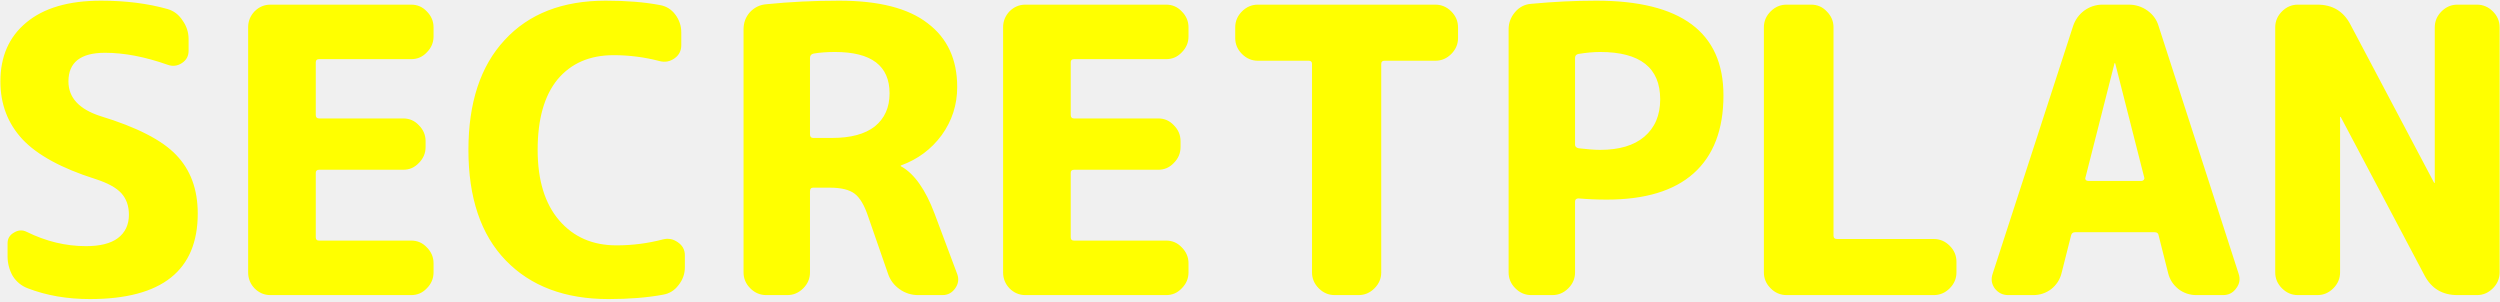
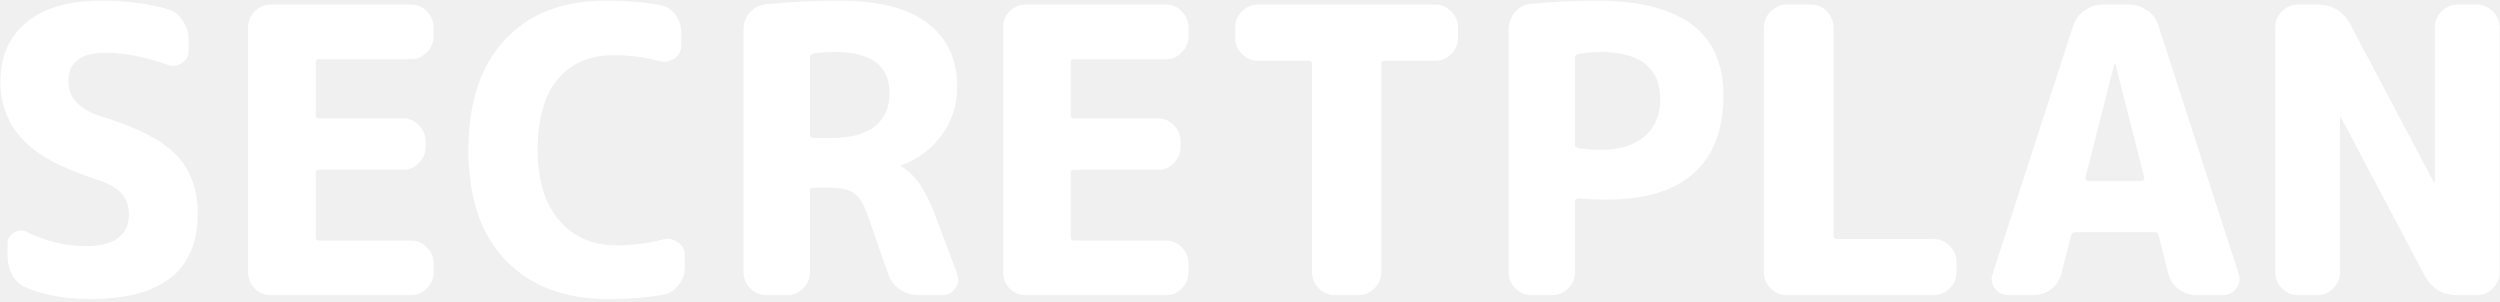
<svg xmlns="http://www.w3.org/2000/svg" fill="none" height="91" viewBox="0 0 754 91" width="754">
-   <path d="m28.68 53.96c-10.08-3.2-17.36-7.16-21.84-11.88-4.48-4.8-6.72-10.64-6.72-17.52 0-7.52 2.6-13.44 7.8-17.76 5.28-4.4 12.8-6.6 22.56-6.6 7.36 0 14.04.84 20.04 2.52 1.92.56 3.44 1.72 4.56 3.48 1.2 1.68 1.8 3.56 1.8 5.64v3.48c0 1.6-.68 2.84-2.04 3.72s-2.8 1.04-4.32.48c-6.8-2.4-13.08-3.6-18.84-3.6-7.36 0-11.04 2.88-11.04 8.64 0 4.88 3.2 8.36 9.6 10.44 11.04 3.36 18.68 7.28 22.92 11.76 4.32 4.48 6.48 10.36 6.48 17.64 0 17.2-10.84 25.8-32.52 25.8-6.88 0-13.12-1.08-18.72-3.24-1.92-.72-3.44-1.96-4.56-3.72-1.04-1.84-1.56-3.84-1.56-6v-3.84c0-1.44.64-2.52 1.92-3.24 1.28-.8 2.56-.88 3.84-.24 5.84 2.88 11.8 4.32 17.88 4.32 4.24 0 7.44-.8 9.6-2.4 2.24-1.68 3.36-4.04 3.36-7.08 0-2.64-.76-4.8-2.28-6.48s-4.16-3.12-7.92-4.32zm52.879 35.04c-1.84 0-3.44-.68-4.8-2.04-1.28-1.36-1.92-2.96-1.92-4.8v-73.92c0-1.84.64-3.44 1.92-4.8 1.36-1.36 2.96-2.04 4.8-2.04h42.48c1.84 0 3.4.68 4.68 2.04 1.36 1.36 2.04 2.96 2.04 4.8v2.76c0 1.84-.68 3.44-2.04 4.8-1.28 1.36-2.84 2.04-4.68 2.04h-27.84c-.64 0-.96.32-.96.96v15.84c0 .72.32 1.08.96 1.08h25.44c1.84 0 3.4.68 4.68 2.04 1.36 1.36 2.04 2.96 2.04 4.8v1.8c0 1.84-.68 3.44-2.04 4.8-1.28 1.36-2.84 2.04-4.68 2.04h-25.44c-.64 0-.96.32-.96.96v19.44c0 .64.32.96.96.96h27.84c1.84 0 3.4.68 4.68 2.04 1.36 1.36 2.04 2.96 2.04 4.8v2.76c0 1.84-.68 3.44-2.04 4.8-1.28 1.36-2.84 2.04-4.68 2.04zm101.956 1.2c-13.12 0-23.44-3.88-30.96-11.64s-11.28-18.88-11.28-33.36c0-14.24 3.64-25.28 10.92-33.12 7.28-7.92 17.44-11.88 30.48-11.88 6.24 0 11.68.44 16.32 1.32 1.92.32 3.48 1.28 4.68 2.88 1.2 1.6 1.8 3.4 1.8 5.4v3.84c0 1.68-.68 3-2.04 3.96s-2.84 1.24-4.44.84c-4.56-1.2-9.2-1.8-13.92-1.8-7.2 0-12.84 2.44-16.92 7.32-4 4.88-6 11.96-6 21.24 0 9.12 2.16 16.2 6.48 21.24s10.08 7.56 17.28 7.56c4.8 0 9.48-.6 14.04-1.8 1.6-.4 3.08-.12 4.44.84 1.44.96 2.16 2.28 2.16 3.96v3.6c0 2-.64 3.8-1.92 5.4-1.2 1.6-2.76 2.56-4.68 2.88-4.72.88-10.2 1.32-16.44 1.32zm60.778-72.72v23.04c0 .72.32 1.08.96 1.08h5.76c5.6 0 9.88-1.16 12.84-3.48 2.96-2.4 4.44-5.72 4.44-9.96 0-8.32-5.48-12.48-16.44-12.48-2.48 0-4.64.16-6.48.48-.72.16-1.08.6-1.08 1.32zm-13.2 71.52c-1.84 0-3.44-.68-4.8-2.04s-2.04-2.96-2.04-4.8v-73.32c0-2.0.64-3.72 1.92-5.16 1.36-1.44 3-2.24 4.92-2.4 7.12-.72 14.44-1.08 21.96-1.08 12 0 20.92 2.28 26.76 6.84 5.92 4.48 8.88 10.88 8.88 19.2 0 5.36-1.56 10.2-4.68 14.52-3.12 4.24-7.2 7.28-12.24 9.12-.08 0-.12.04-.12.12 0 .16.08.24.24.24 3.92 2.24 7.24 6.96 9.96 14.16l6.84 18.24c.56 1.52.36 2.96-.6 4.32s-2.24 2.04-3.84 2.04h-7.32c-2.08 0-3.96-.6-5.64-1.8s-2.84-2.76-3.48-4.68l-6-17.28c-1.12-3.36-2.48-5.64-4.08-6.84s-4.08-1.8-7.44-1.8h-5.04c-.64 0-.96.36-.96 1.08v24.48c0 1.84-.68 3.44-2.04 4.8s-2.96 2.04-4.8 2.04zm78.161 0c-1.84 0-3.44-.68-4.8-2.04-1.28-1.36-1.92-2.96-1.92-4.8v-73.92c0-1.84.64-3.44 1.92-4.8 1.36-1.36 2.96-2.04 4.8-2.04h42.48c1.84 0 3.4.68 4.68 2.04 1.36 1.36 2.04 2.96 2.04 4.8v2.76c0 1.84-.68 3.44-2.04 4.8-1.28 1.36-2.84 2.04-4.68 2.04h-27.84c-.64 0-.96.32-.96.96v15.84c0 .72.32 1.08.96 1.08h25.44c1.84 0 3.4.68 4.68 2.04 1.36 1.36 2.04 2.96 2.04 4.8v1.8c0 1.84-.68 3.44-2.04 4.8-1.28 1.36-2.84 2.04-4.68 2.04h-25.44c-.64 0-.96.32-.96.96v19.44c0 .64.32.96.96.96h27.84c1.84 0 3.4.68 4.68 2.04 1.36 1.36 2.04 2.96 2.04 4.8v2.76c0 1.84-.68 3.44-2.04 4.8-1.28 1.36-2.84 2.04-4.68 2.04zm70.128-70.68c-1.84 0-3.44-.68-4.8-2.04s-2.04-2.96-2.04-4.8v-3.24c0-1.84.68-3.44 2.04-4.8 1.36-1.36 2.96-2.04 4.8-2.04h53.52c1.84 0 3.44.68 4.8 2.04 1.36 1.36 2.04 2.96 2.04 4.8v3.24c0 1.84-.68 3.44-2.04 4.8s-2.96 2.04-4.8 2.04h-15.36c-.64 0-.96.32-.96.96v62.88c0 1.84-.68 3.44-2.04 4.8s-2.96 2.04-4.8 2.04h-7.2c-1.84 0-3.44-.68-4.8-2.04s-2.04-2.96-2.04-4.8v-62.88c0-.64-.32-.96-.96-.96zm95.653-.84v26.16c0 .56.36.92 1.08 1.08 2.72.32 4.88.48 6.48.48 5.76 0 10.2-1.32 13.32-3.96 3.2-2.72 4.8-6.48 4.8-11.28 0-9.52-6.04-14.28-18.12-14.28-2 0-4.2.2-6.6.6-.64.16-.96.56-.96 1.2zm-13.2 71.52c-1.84 0-3.44-.68-4.8-2.04s-2.04-2.96-2.04-4.8v-73.32c0-1.92.64-3.64 1.92-5.16s2.88-2.36 4.8-2.52c6.8-.64 13.36-.96 19.68-.96 25.6 0 38.4 9.52 38.4 28.56 0 10.32-3 18.16-9 23.52-5.92 5.28-14.64 7.92-26.16 7.92-3.04 0-5.88-.12-8.52-.36-.72 0-1.08.32-1.08.96v21.36c0 1.84-.68 3.44-2.04 4.8s-2.96 2.04-4.8 2.04zm76.992 0c-1.84 0-3.44-.68-4.8-2.04s-2.04-2.96-2.04-4.8v-73.92c0-1.84.68-3.44 2.04-4.8 1.36-1.36 2.96-2.04 4.8-2.04h7.44c1.84 0 3.4.68 4.68 2.04 1.36 1.36 2.04 2.96 2.04 4.8v62.88c0 .64.36.96 1.08.96h29.16c1.84 0 3.44.68 4.8 2.04s2.04 2.96 2.04 4.8v3.24c0 1.84-.68 3.44-2.04 4.8s-2.96 2.04-4.8 2.04zm98.891-69.84-8.76 34.44c-.08.24-.04.48.12.72.24.16.48.24.72.24h16.08c.24 0 .44-.08.6-.24.24-.24.32-.48.24-.72l-8.76-34.44c0-.08-.04-.12-.12-.12s-.12.04-.12.12zm-32.04 69.84c-1.68 0-3.04-.68-4.08-2.04-.96-1.36-1.16-2.84-.6-4.44l24.24-74.64c.64-1.92 1.76-3.48 3.36-4.68 1.68-1.2 3.52-1.8 5.52-1.8h7.92c2.08 0 3.96.6 5.64 1.8 1.68 1.2 2.8 2.76 3.36 4.68l24.12 74.64c.56 1.6.32 3.08-.72 4.44-.96 1.36-2.28 2.04-3.96 2.04h-8.04c-2 0-3.8-.6-5.4-1.8-1.6-1.28-2.64-2.88-3.12-4.8l-2.88-11.4c-.08-.64-.48-.96-1.2-.96h-24c-.64 0-1.04.32-1.2.96l-2.88 11.4c-.48 1.92-1.52 3.52-3.12 4.8-1.6 1.2-3.4 1.8-5.4 1.8zm87.368 0c-1.84 0-3.44-.68-4.8-2.04s-2.04-2.96-2.04-4.8v-73.92c0-1.84.68-3.44 2.04-4.8 1.36-1.36 2.96-2.04 4.8-2.04h5.88c4.56 0 7.88 2 9.96 6l25.2 47.64c0 .08.04.12.12.12s.12-.04.12-.12v-46.8c0-1.84.68-3.44 2.04-4.8 1.36-1.36 2.96-2.04 4.8-2.04h5.88c1.84 0 3.44.68 4.8 2.04 1.36 1.36 2.04 2.96 2.04 4.8v73.92c0 1.84-.68 3.44-2.04 4.8s-2.96 2.04-4.8 2.04h-5.88c-4.56 0-7.88-2-9.96-6l-25.2-47.64c0-.08-.04-.12-.12-.12s-.12.04-.12.12v46.8c0 1.84-.68 3.44-2.04 4.8s-2.96 2.04-4.8 2.04z" fill="#ff0" />
+   <path d="m28.68 53.96c-10.08-3.2-17.36-7.16-21.84-11.88-4.48-4.8-6.72-10.64-6.72-17.52 0-7.52 2.6-13.44 7.8-17.76 5.28-4.4 12.8-6.6 22.56-6.6 7.36 0 14.04.84 20.04 2.52 1.92.56 3.44 1.72 4.56 3.48 1.2 1.68 1.8 3.56 1.8 5.64v3.48c0 1.6-.68 2.84-2.04 3.72s-2.8 1.04-4.32.48c-6.8-2.4-13.08-3.6-18.84-3.6-7.36 0-11.04 2.88-11.04 8.64 0 4.88 3.2 8.36 9.6 10.44 11.04 3.36 18.68 7.28 22.92 11.76 4.32 4.48 6.48 10.36 6.48 17.64 0 17.2-10.84 25.8-32.52 25.8-6.88 0-13.12-1.08-18.72-3.24-1.92-.72-3.44-1.96-4.56-3.72-1.04-1.84-1.56-3.84-1.56-6v-3.84c0-1.44.64-2.52 1.92-3.24 1.28-.8 2.56-.88 3.84-.24 5.84 2.88 11.8 4.32 17.88 4.32 4.24 0 7.44-.8 9.6-2.4 2.24-1.68 3.36-4.04 3.36-7.08 0-2.64-.76-4.8-2.28-6.48s-4.16-3.12-7.92-4.32zm52.879 35.04c-1.84 0-3.44-.68-4.8-2.04-1.28-1.36-1.92-2.96-1.92-4.8v-73.92c0-1.84.64-3.44 1.92-4.8 1.36-1.36 2.96-2.04 4.8-2.04h42.48c1.84 0 3.4.68 4.68 2.04 1.36 1.36 2.04 2.96 2.04 4.8v2.76c0 1.84-.68 3.44-2.04 4.8-1.28 1.36-2.84 2.04-4.68 2.04h-27.84c-.64 0-.96.32-.96.96v15.84c0 .72.32 1.08.96 1.08h25.44c1.84 0 3.4.68 4.68 2.04 1.36 1.36 2.04 2.96 2.04 4.8v1.8c0 1.84-.68 3.44-2.04 4.8-1.28 1.36-2.84 2.04-4.68 2.04h-25.44c-.64 0-.96.32-.96.96v19.44c0 .64.32.96.96.96h27.84c1.84 0 3.4.68 4.68 2.04 1.36 1.36 2.04 2.96 2.04 4.8v2.76c0 1.84-.68 3.44-2.04 4.8-1.28 1.36-2.84 2.04-4.68 2.04zm101.956 1.2c-13.12 0-23.44-3.88-30.96-11.64s-11.28-18.88-11.28-33.36c0-14.24 3.64-25.28 10.92-33.12 7.28-7.92 17.44-11.88 30.48-11.88 6.24 0 11.68.44 16.32 1.32 1.92.32 3.48 1.28 4.68 2.88 1.2 1.6 1.8 3.4 1.8 5.4v3.84c0 1.68-.68 3-2.04 3.96s-2.84 1.24-4.44.84c-4.56-1.2-9.2-1.8-13.92-1.8-7.2 0-12.84 2.44-16.92 7.32-4 4.88-6 11.96-6 21.24 0 9.12 2.16 16.2 6.48 21.24s10.08 7.56 17.28 7.56c4.8 0 9.48-.6 14.04-1.8 1.6-.4 3.08-.12 4.44.84 1.44.96 2.16 2.28 2.16 3.96v3.6c0 2-.64 3.8-1.92 5.4-1.2 1.6-2.76 2.56-4.68 2.88-4.72.88-10.2 1.32-16.44 1.32zm60.778-72.72v23.04c0 .72.32 1.08.96 1.08h5.76c5.6 0 9.88-1.16 12.84-3.48 2.96-2.4 4.44-5.72 4.44-9.96 0-8.32-5.48-12.48-16.44-12.48-2.48 0-4.64.16-6.48.48-.72.16-1.08.6-1.08 1.32zm-13.2 71.52c-1.84 0-3.44-.68-4.8-2.04s-2.04-2.96-2.04-4.8v-73.32c0-2.0.64-3.72 1.92-5.16 1.36-1.44 3-2.24 4.92-2.4 7.12-.72 14.44-1.08 21.96-1.08 12 0 20.92 2.28 26.76 6.84 5.92 4.48 8.88 10.88 8.88 19.2 0 5.36-1.56 10.2-4.68 14.52-3.12 4.24-7.2 7.28-12.24 9.12-.08 0-.12.04-.12.12 0 .16.08.24.24.24 3.92 2.24 7.24 6.96 9.96 14.16l6.84 18.24c.56 1.52.36 2.96-.6 4.32s-2.24 2.04-3.84 2.04h-7.32c-2.08 0-3.96-.6-5.64-1.8s-2.84-2.76-3.48-4.68l-6-17.28c-1.12-3.36-2.48-5.64-4.08-6.84s-4.08-1.8-7.44-1.8h-5.04c-.64 0-.96.36-.96 1.08v24.48c0 1.84-.68 3.44-2.04 4.8s-2.96 2.04-4.8 2.04zm78.161 0c-1.84 0-3.44-.68-4.8-2.04-1.28-1.36-1.92-2.96-1.92-4.8v-73.92c0-1.84.64-3.44 1.92-4.8 1.36-1.36 2.96-2.04 4.8-2.04h42.48c1.84 0 3.4.68 4.68 2.04 1.36 1.36 2.04 2.96 2.04 4.8v2.76c0 1.84-.68 3.44-2.04 4.8-1.28 1.36-2.84 2.04-4.68 2.04h-27.84c-.64 0-.96.32-.96.96v15.84c0 .72.32 1.08.96 1.08h25.44c1.84 0 3.4.68 4.68 2.04 1.36 1.36 2.04 2.96 2.04 4.8v1.8c0 1.84-.68 3.44-2.04 4.8-1.28 1.36-2.84 2.04-4.68 2.04h-25.44c-.64 0-.96.32-.96.96v19.44c0 .64.32.96.96.96h27.84c1.84 0 3.4.68 4.68 2.04 1.36 1.36 2.04 2.96 2.04 4.8v2.76c0 1.84-.68 3.44-2.04 4.8-1.28 1.36-2.84 2.04-4.68 2.04zm70.128-70.68c-1.84 0-3.44-.68-4.8-2.04s-2.04-2.96-2.04-4.8v-3.24c0-1.84.68-3.44 2.04-4.8 1.36-1.36 2.96-2.04 4.8-2.04h53.52c1.84 0 3.44.68 4.8 2.04 1.36 1.36 2.04 2.96 2.04 4.8v3.24c0 1.84-.68 3.44-2.04 4.8s-2.96 2.04-4.8 2.04h-15.36c-.64 0-.96.32-.96.96v62.88c0 1.84-.68 3.44-2.04 4.8s-2.96 2.04-4.8 2.04h-7.2c-1.84 0-3.44-.68-4.8-2.04s-2.04-2.96-2.04-4.8v-62.88c0-.64-.32-.96-.96-.96zm95.653-.84v26.16c0 .56.36.92 1.08 1.08 2.72.32 4.88.48 6.48.48 5.76 0 10.2-1.32 13.32-3.96 3.2-2.72 4.8-6.48 4.8-11.28 0-9.52-6.04-14.28-18.12-14.28-2 0-4.2.2-6.6.6-.64.16-.96.56-.96 1.2zm-13.2 71.52c-1.84 0-3.44-.68-4.8-2.04s-2.04-2.96-2.04-4.8v-73.32c0-1.92.64-3.64 1.92-5.16s2.88-2.36 4.8-2.52c6.8-.64 13.36-.96 19.68-.96 25.6 0 38.4 9.52 38.4 28.56 0 10.32-3 18.16-9 23.52-5.92 5.28-14.64 7.92-26.16 7.92-3.04 0-5.88-.12-8.52-.36-.72 0-1.08.32-1.08.96v21.36c0 1.84-.68 3.44-2.04 4.8s-2.96 2.04-4.8 2.04zm76.992 0c-1.84 0-3.44-.68-4.8-2.04s-2.04-2.96-2.04-4.8v-73.92c0-1.84.68-3.44 2.04-4.8 1.36-1.36 2.96-2.04 4.8-2.04h7.44c1.84 0 3.4.68 4.68 2.04 1.36 1.36 2.04 2.96 2.04 4.8v62.88c0 .64.36.96 1.08.96h29.16c1.84 0 3.44.68 4.8 2.04s2.04 2.96 2.04 4.8v3.24c0 1.84-.68 3.44-2.04 4.8s-2.96 2.04-4.8 2.04zm98.891-69.84-8.76 34.44c-.08.24-.04.48.12.72.24.16.48.24.72.24h16.08c.24 0 .44-.08.6-.24.24-.24.32-.48.24-.72l-8.76-34.44c0-.08-.04-.12-.12-.12s-.12.04-.12.12zm-32.04 69.84c-1.68 0-3.04-.68-4.08-2.04-.96-1.36-1.16-2.84-.6-4.44l24.24-74.64c.64-1.92 1.76-3.48 3.36-4.68 1.68-1.2 3.52-1.8 5.52-1.8h7.92c2.08 0 3.96.6 5.64 1.8 1.68 1.2 2.8 2.76 3.36 4.68l24.12 74.64c.56 1.6.32 3.08-.72 4.44-.96 1.36-2.28 2.04-3.96 2.04h-8.04c-2 0-3.8-.6-5.4-1.8-1.6-1.28-2.64-2.88-3.12-4.8l-2.88-11.4c-.08-.64-.48-.96-1.2-.96h-24c-.64 0-1.04.32-1.2.96l-2.88 11.4c-.48 1.92-1.52 3.52-3.12 4.8-1.6 1.2-3.4 1.8-5.4 1.8zm87.368 0c-1.84 0-3.44-.68-4.8-2.04s-2.04-2.96-2.04-4.8v-73.92c0-1.84.68-3.44 2.04-4.8 1.36-1.36 2.96-2.04 4.8-2.04h5.88c4.56 0 7.88 2 9.96 6l25.2 47.64c0 .08.04.12.12.12s.12-.04.12-.12v-46.8c0-1.84.68-3.44 2.04-4.8 1.36-1.36 2.96-2.04 4.8-2.04h5.88c1.84 0 3.44.68 4.8 2.04 1.36 1.36 2.04 2.96 2.04 4.8v73.92c0 1.84-.68 3.44-2.04 4.8s-2.96 2.04-4.8 2.04h-5.88c-4.56 0-7.88-2-9.96-6l-25.2-47.64c0-.08-.04-.12-.12-.12s-.12.04-.12.12v46.8c0 1.84-.68 3.44-2.04 4.8s-2.96 2.04-4.8 2.04z" fill="#fff" />
</svg>
